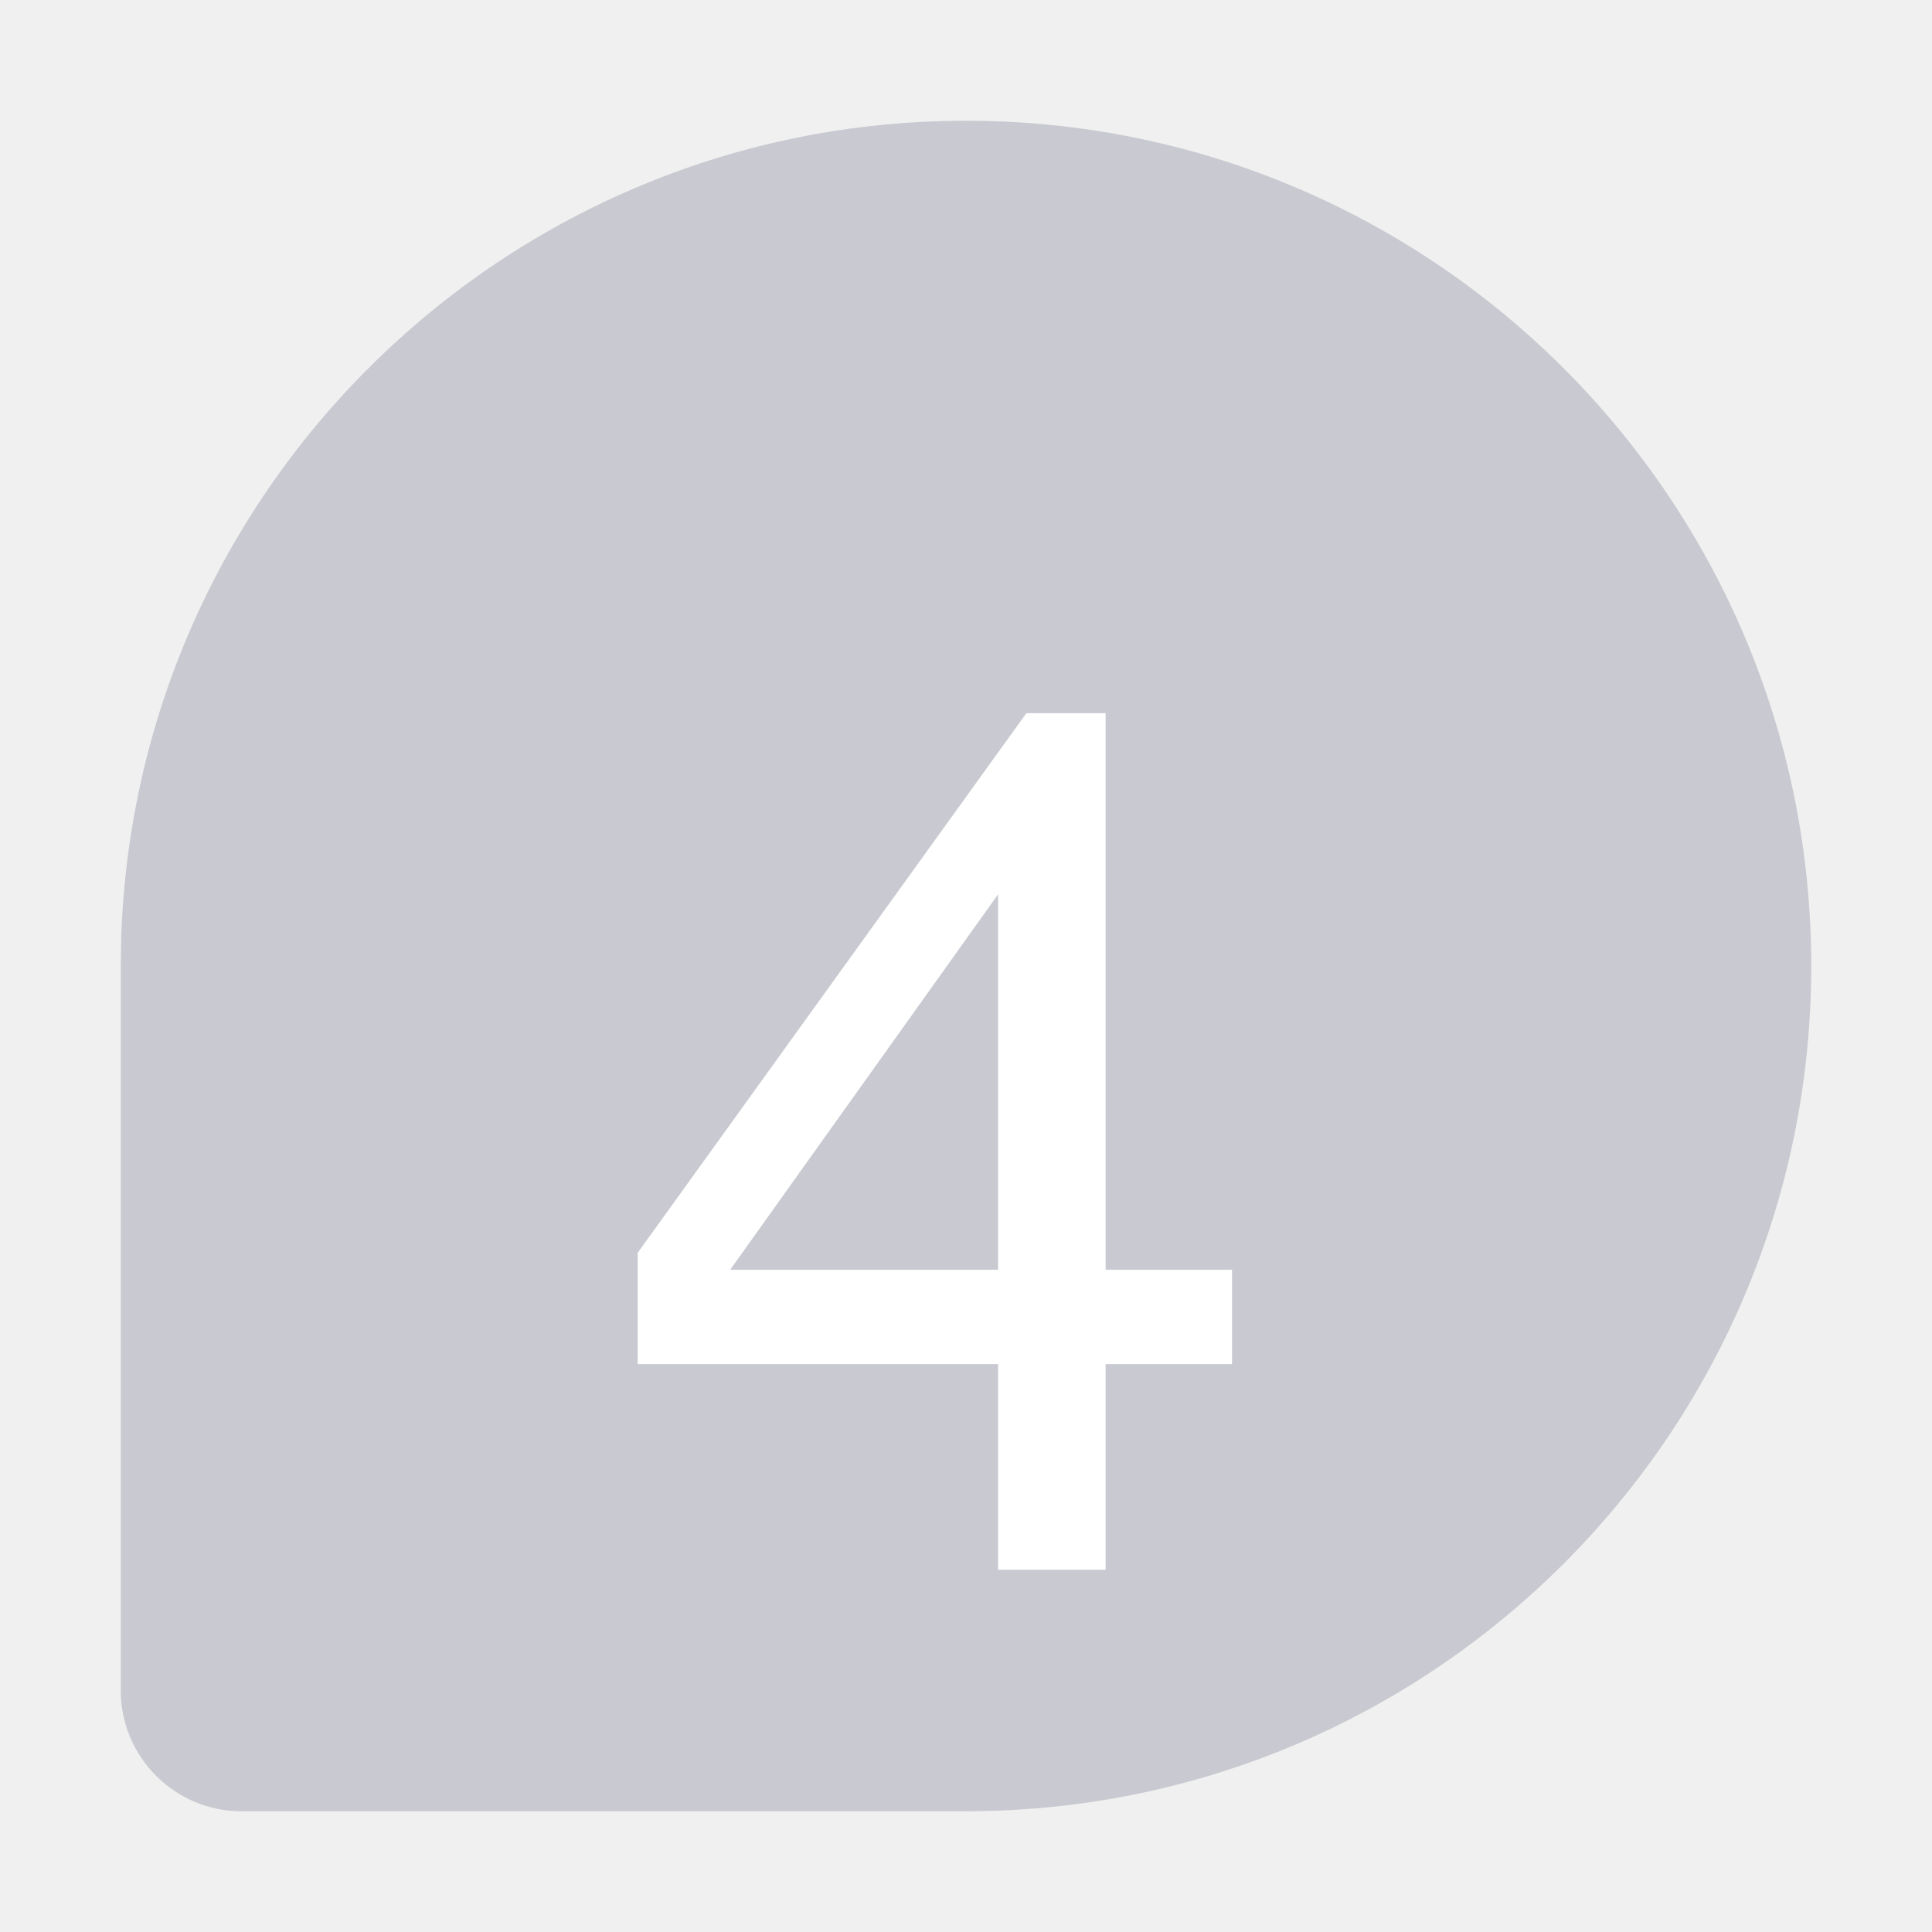
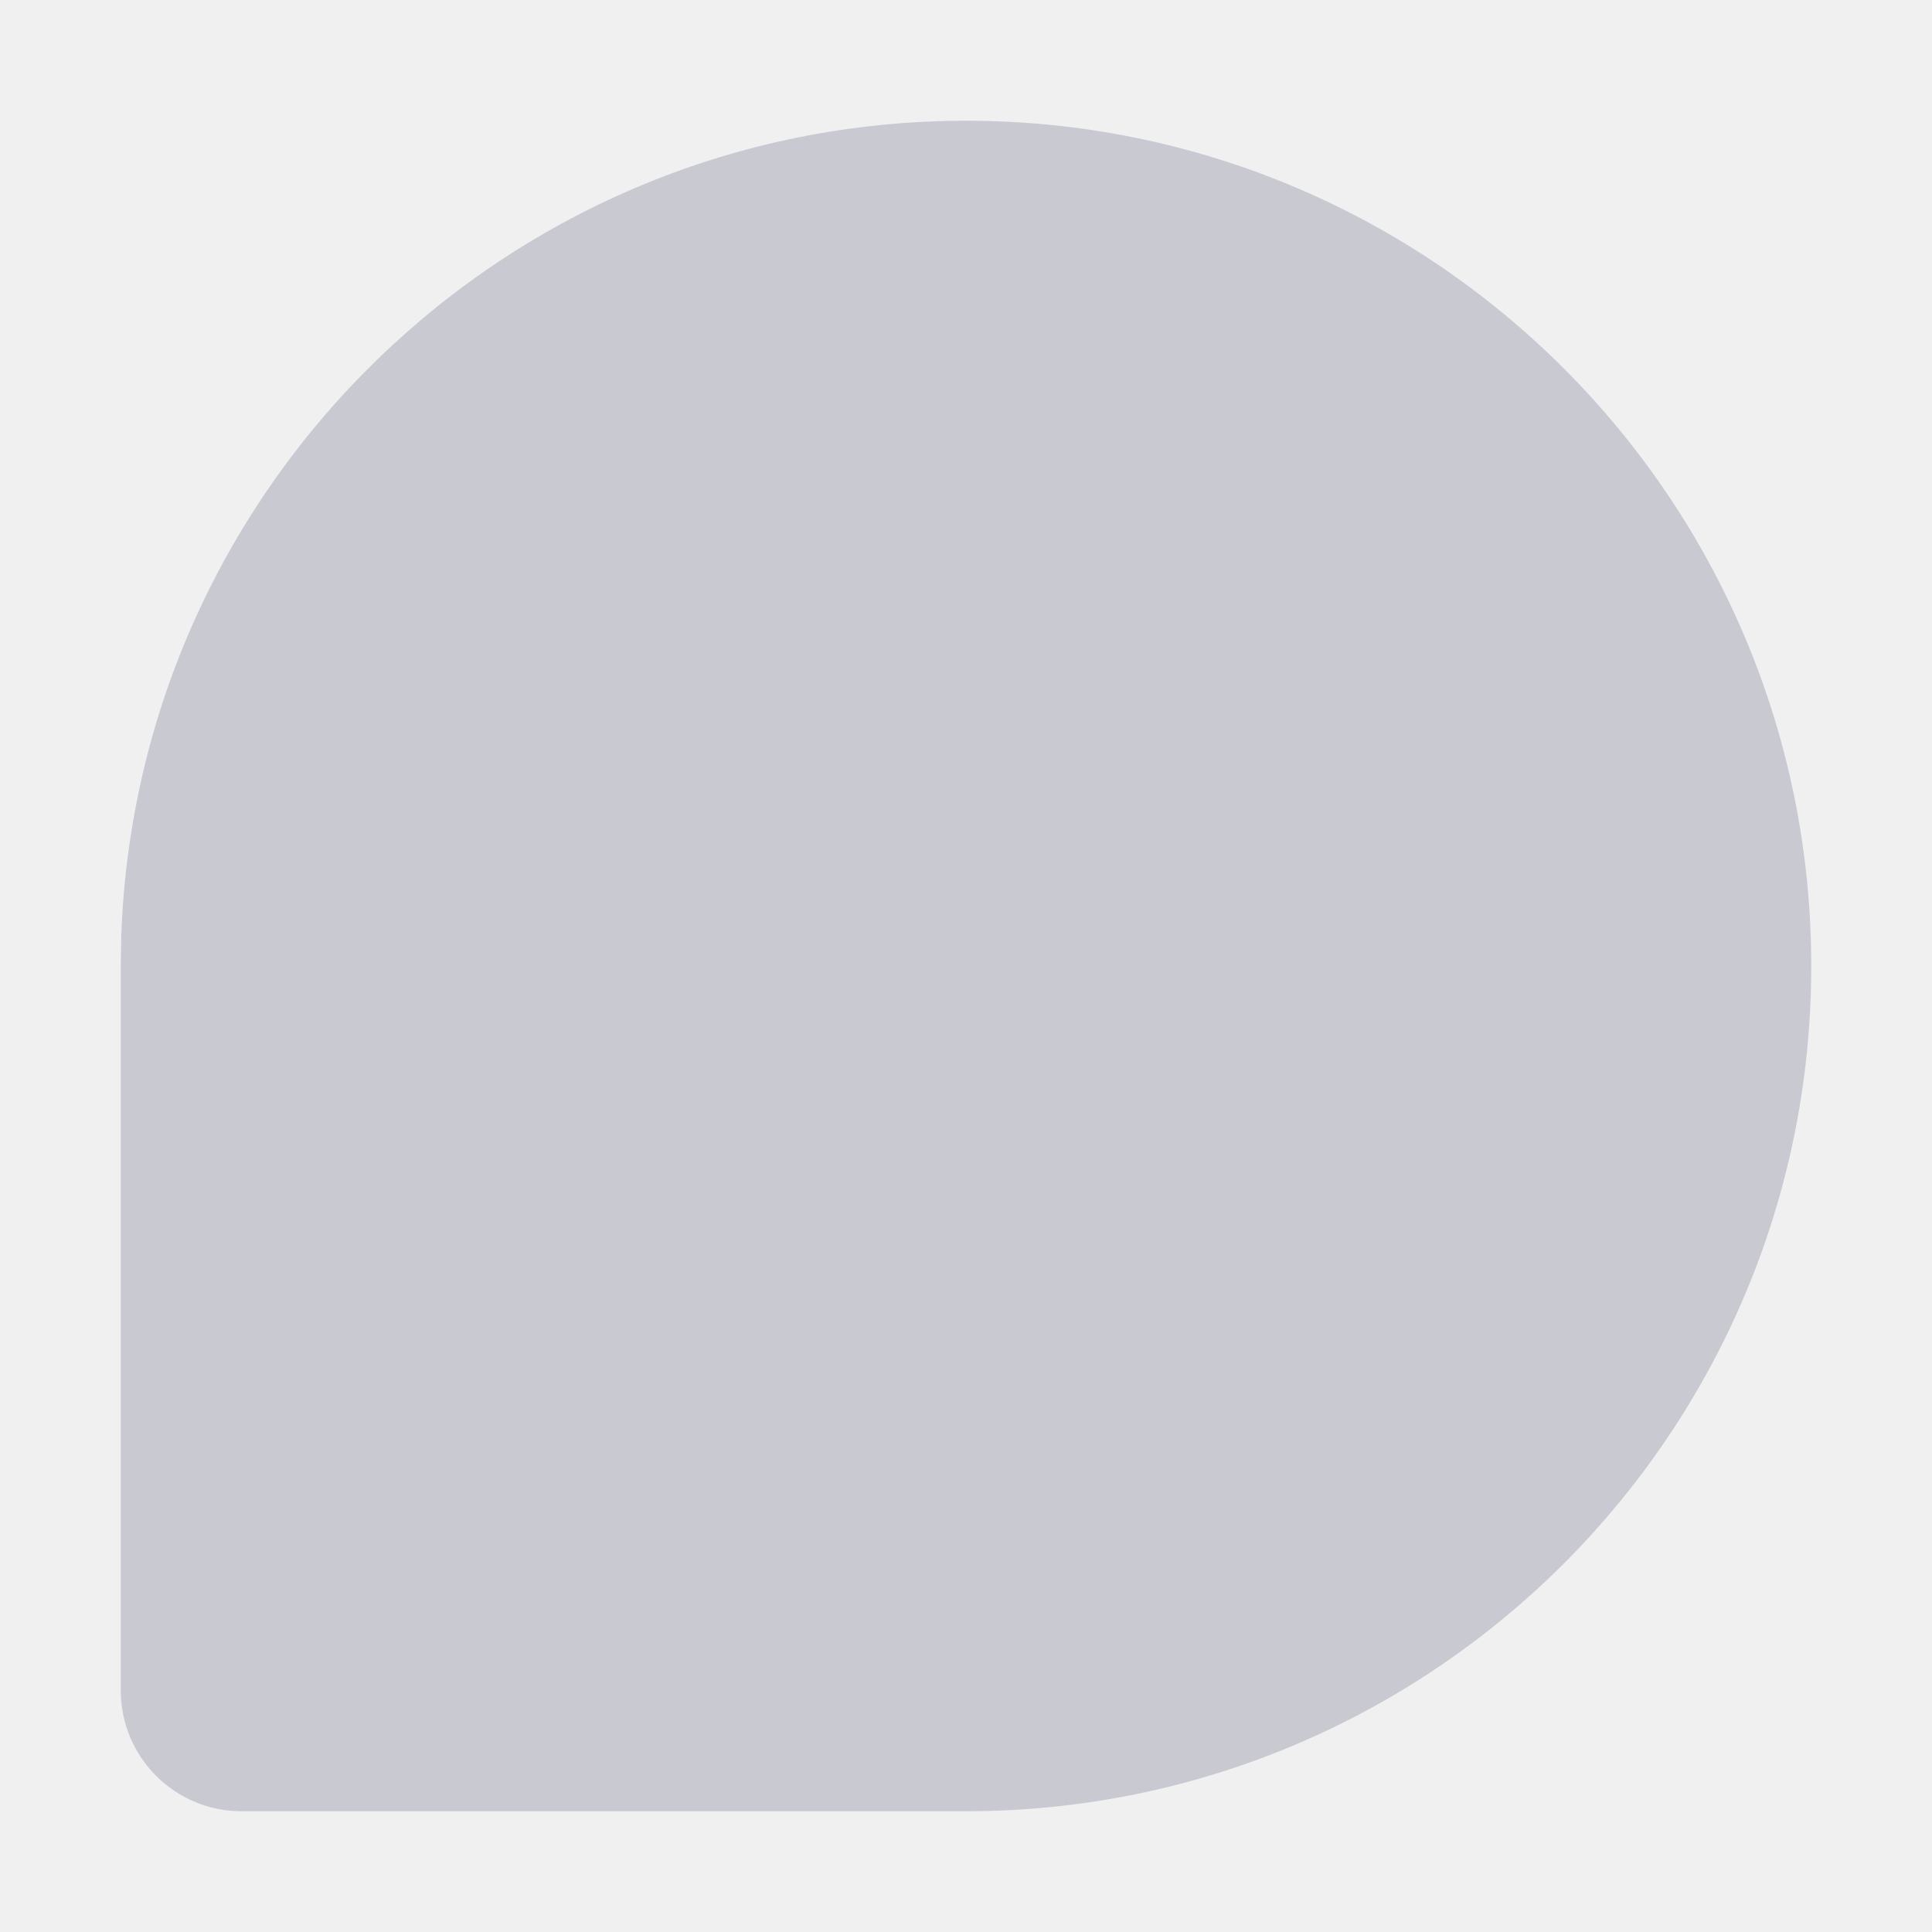
<svg xmlns="http://www.w3.org/2000/svg" width="16px" height="16px" viewBox="0 0 16 16" version="1.1">
  <g id="icon-four" stroke="none" stroke-width="1" fill="none" fill-rule="evenodd">
-     <g id="icon-three备份" transform="translate(1, 1)">
+     <g id="icon-three备份" transform="translate(1, 1)" fill="#C9CAD1">
      <g id="icon-one">
-         <path d="M1,14 C0.448,14 6.76353751e-17,13.552 0,13 L0,7 L0.004,6.759 C0.131,3.005 3.215,0 7,0 C10.866,0 14,3.134 14,7 C14,10.866 10.866,14 7,14 L7,14 L1,14 Z" id="形状结合" fill="#C9CAD1" />
-         <text id="4" font-family="HelveticaNeue-Medium, Helvetica Neue" font-size="10" font-weight="400" line-spacing="10" fill="#FFFFFF">
-           <tspan x="4" y="12">4</tspan>
-         </text>
+         <path d="M1,14 C0.448,14 6.76353751e-17,13.552 0,13 L0,7 L0.004,6.759 C0.131,3.005 3.215,0 7,0 C10.866,0 14,3.134 14,7 C14,10.866 10.866,14 7,14 L7,14 L1,14 Z" id="形状结合" />
      </g>
    </g>
  </g>
</svg>
